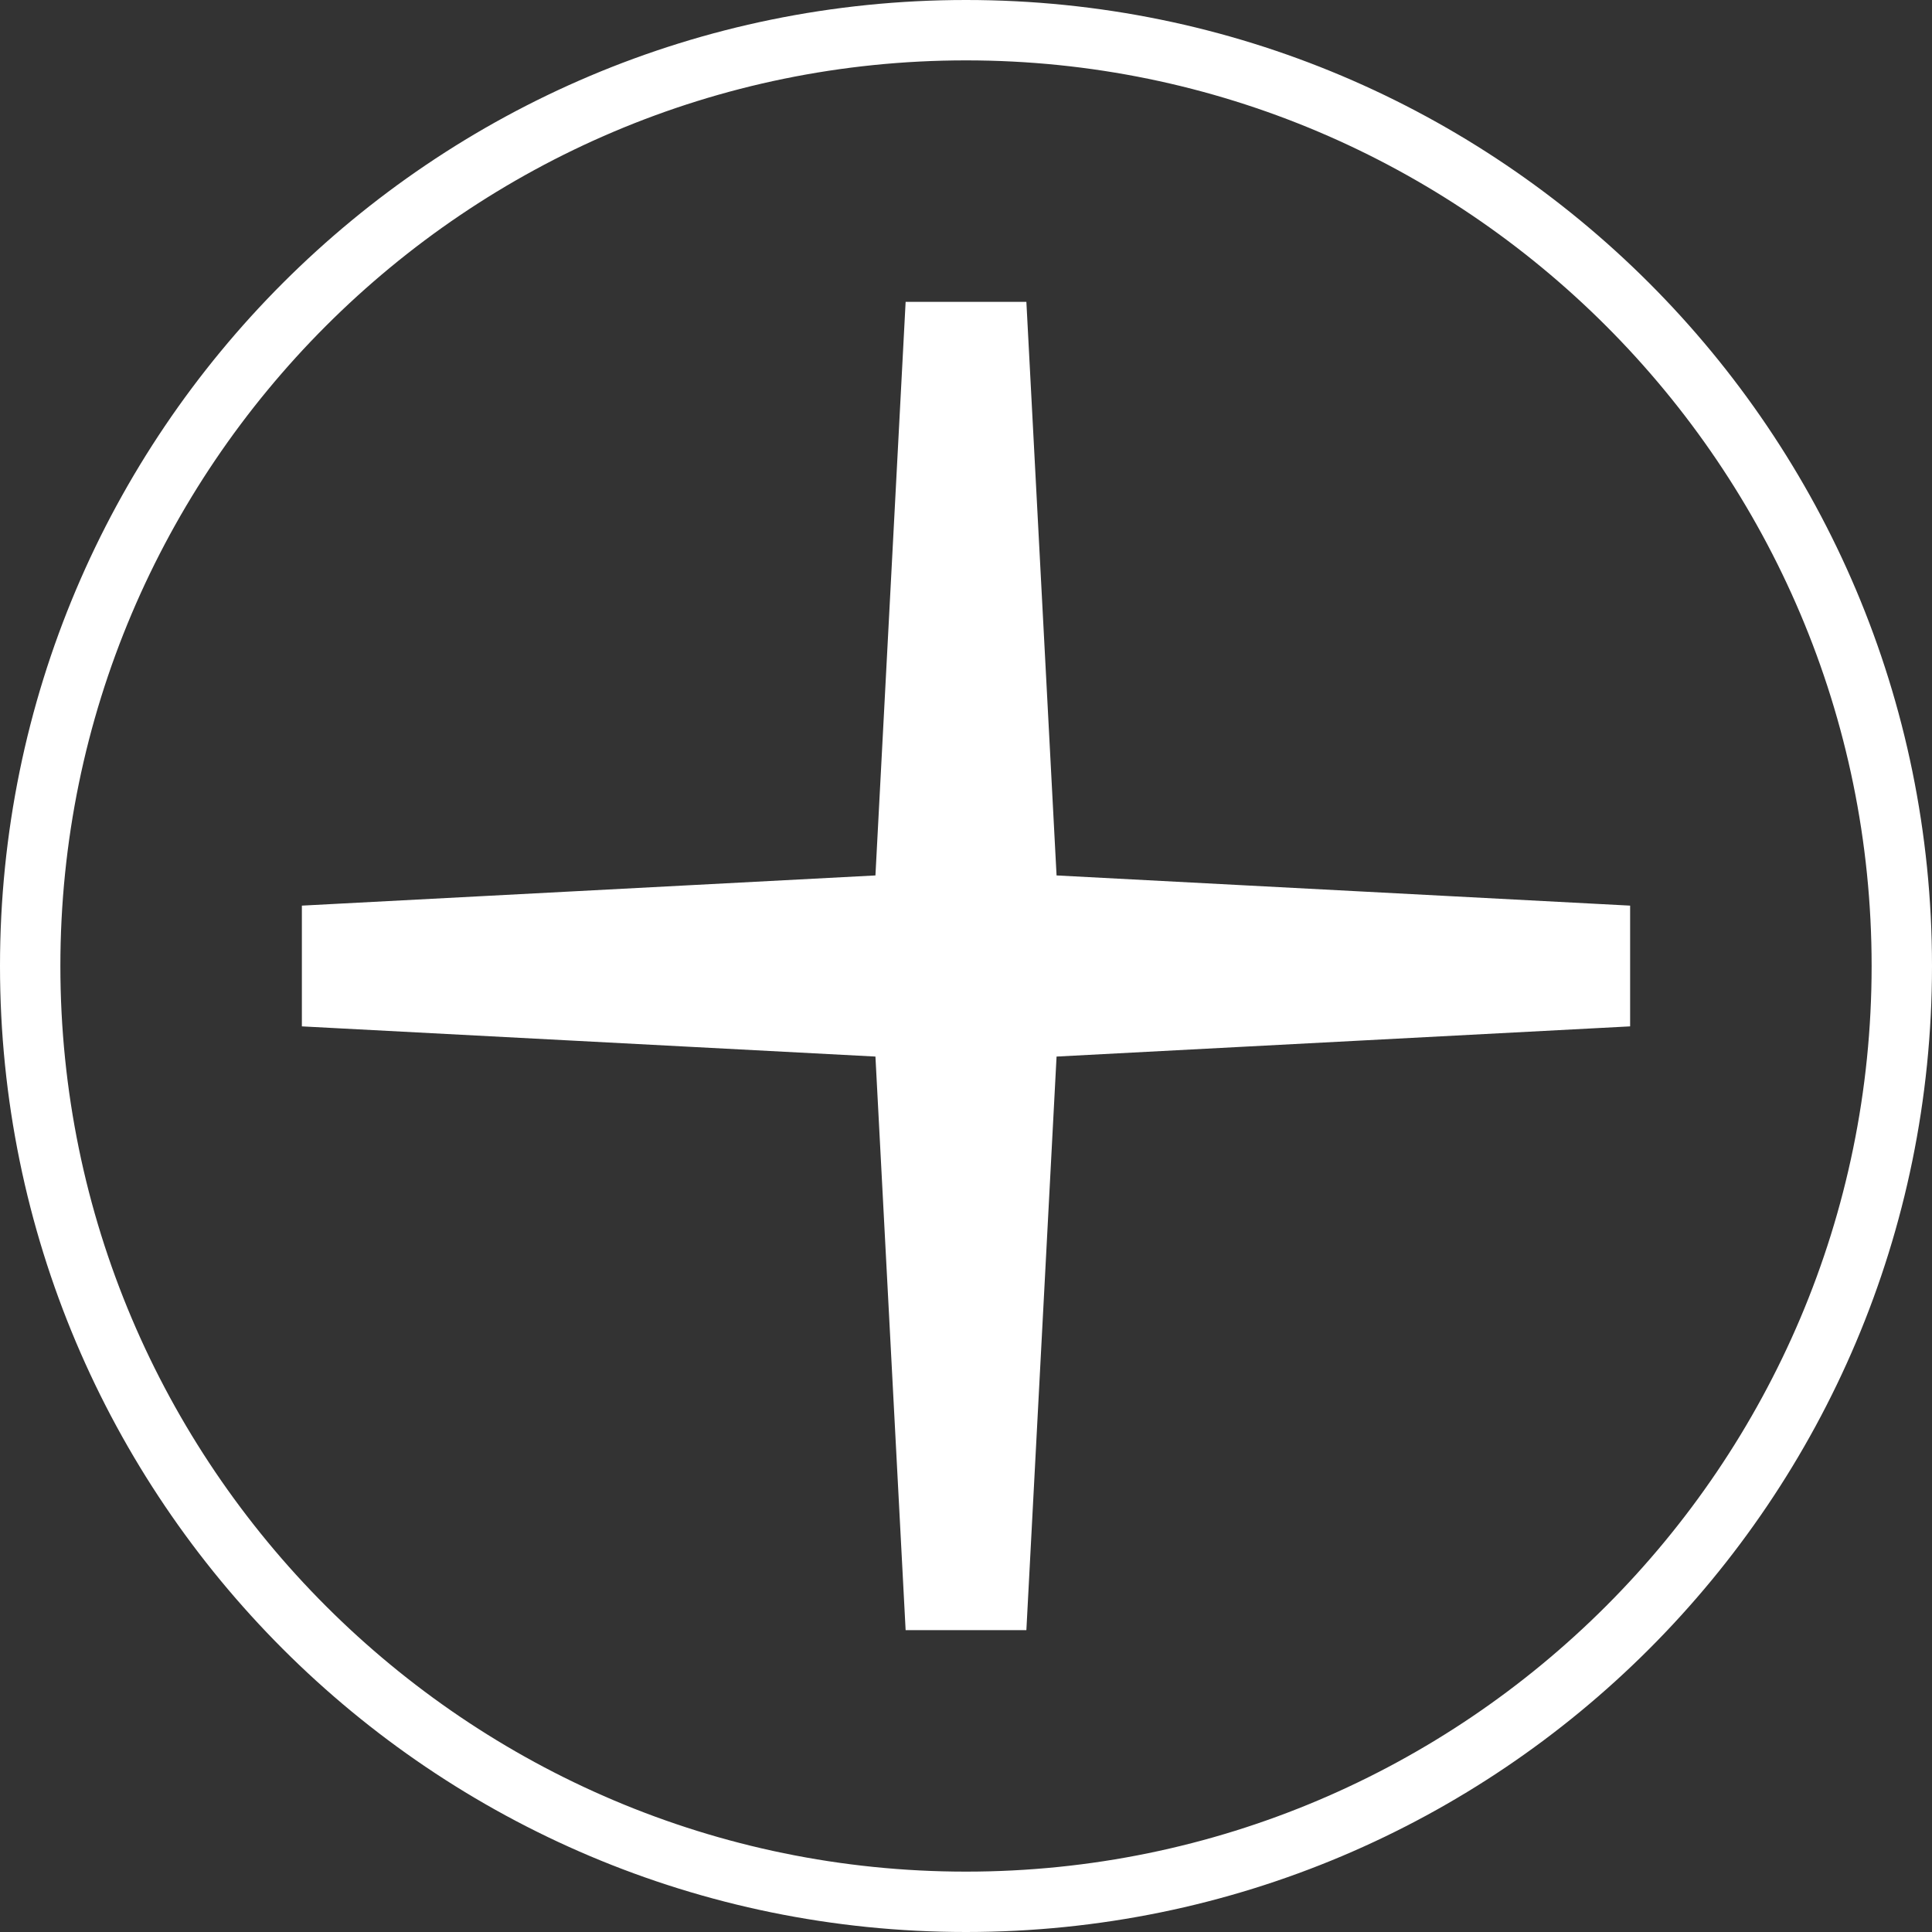
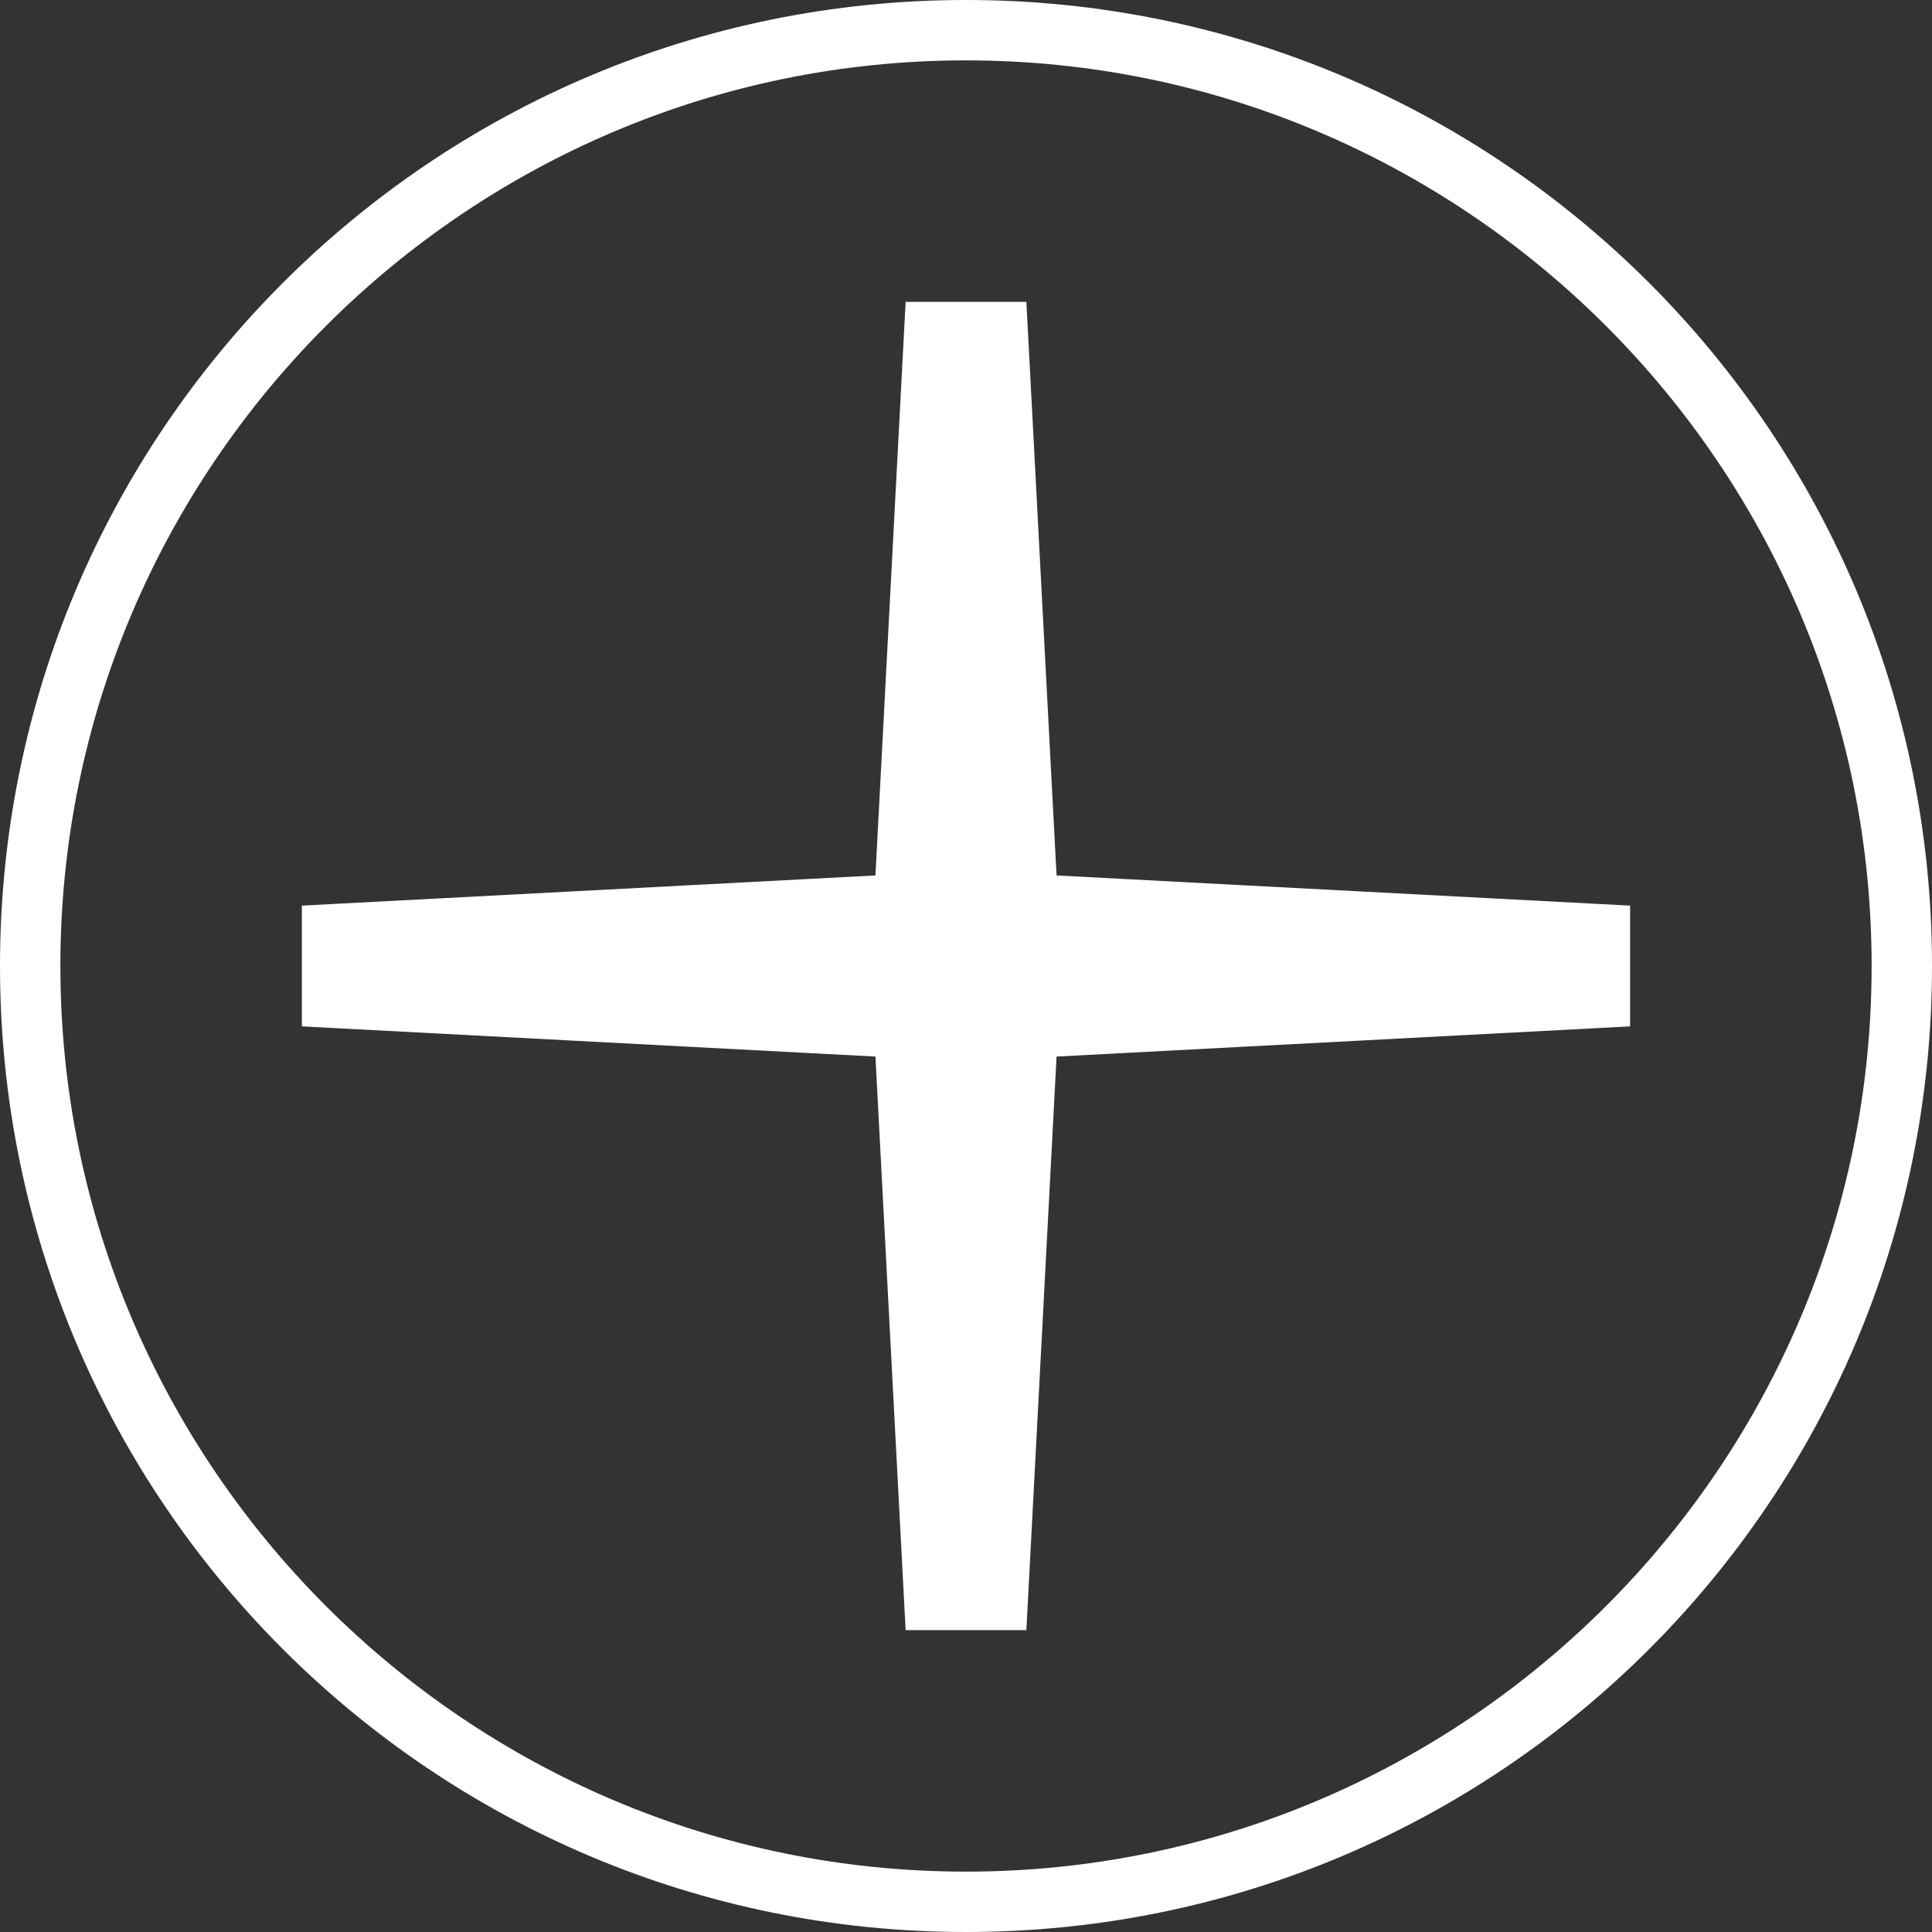
<svg xmlns="http://www.w3.org/2000/svg" width="32" height="32">
-   <path fill="#333" d="M16 0h-16v16c0-8.836 7.163-16 16-16zm-16 16v16h16c-8.837 0-16-7.163-16-16zm16 16h16v-16c0 8.837-7.163 16-16 16zm0-31c-8.271 0-15 6.729-15 15s6.729 15 15 15 15-6.729 15-15-6.729-15-15-15zm-1 4h2l.5 9.5 9.5.5v2l-9.5.5-.5 9.5h-2l-.5-9.5-9.5-.5v-2l9.5-.5.5-9.5zm1-5c8.837 0 16 7.164 16 16v-16h-16z" />
+   <path fill="#333" d="M16 0h-16v16c0-8.84 7.16-16 16-16zm-16 16v16h16c-8.84 0-16-7.16-16-16zm16 16h16v-16c0 8.84-7.16 16-16 16zm0-31c-8.27 0-15 6.73-15 15s6.73 15 15 15 15-6.73 15-15-6.73-15-15-15zm-1 4h2l.5 9.5 9.5.5v2l-9.5.5-.5 9.5h-2l-.5-9.5-9.5-.5v-2l9.5-.5.5-9.5zm1-5c8.84 0 16 7.16 16 16v-16h-16z" />
</svg>
